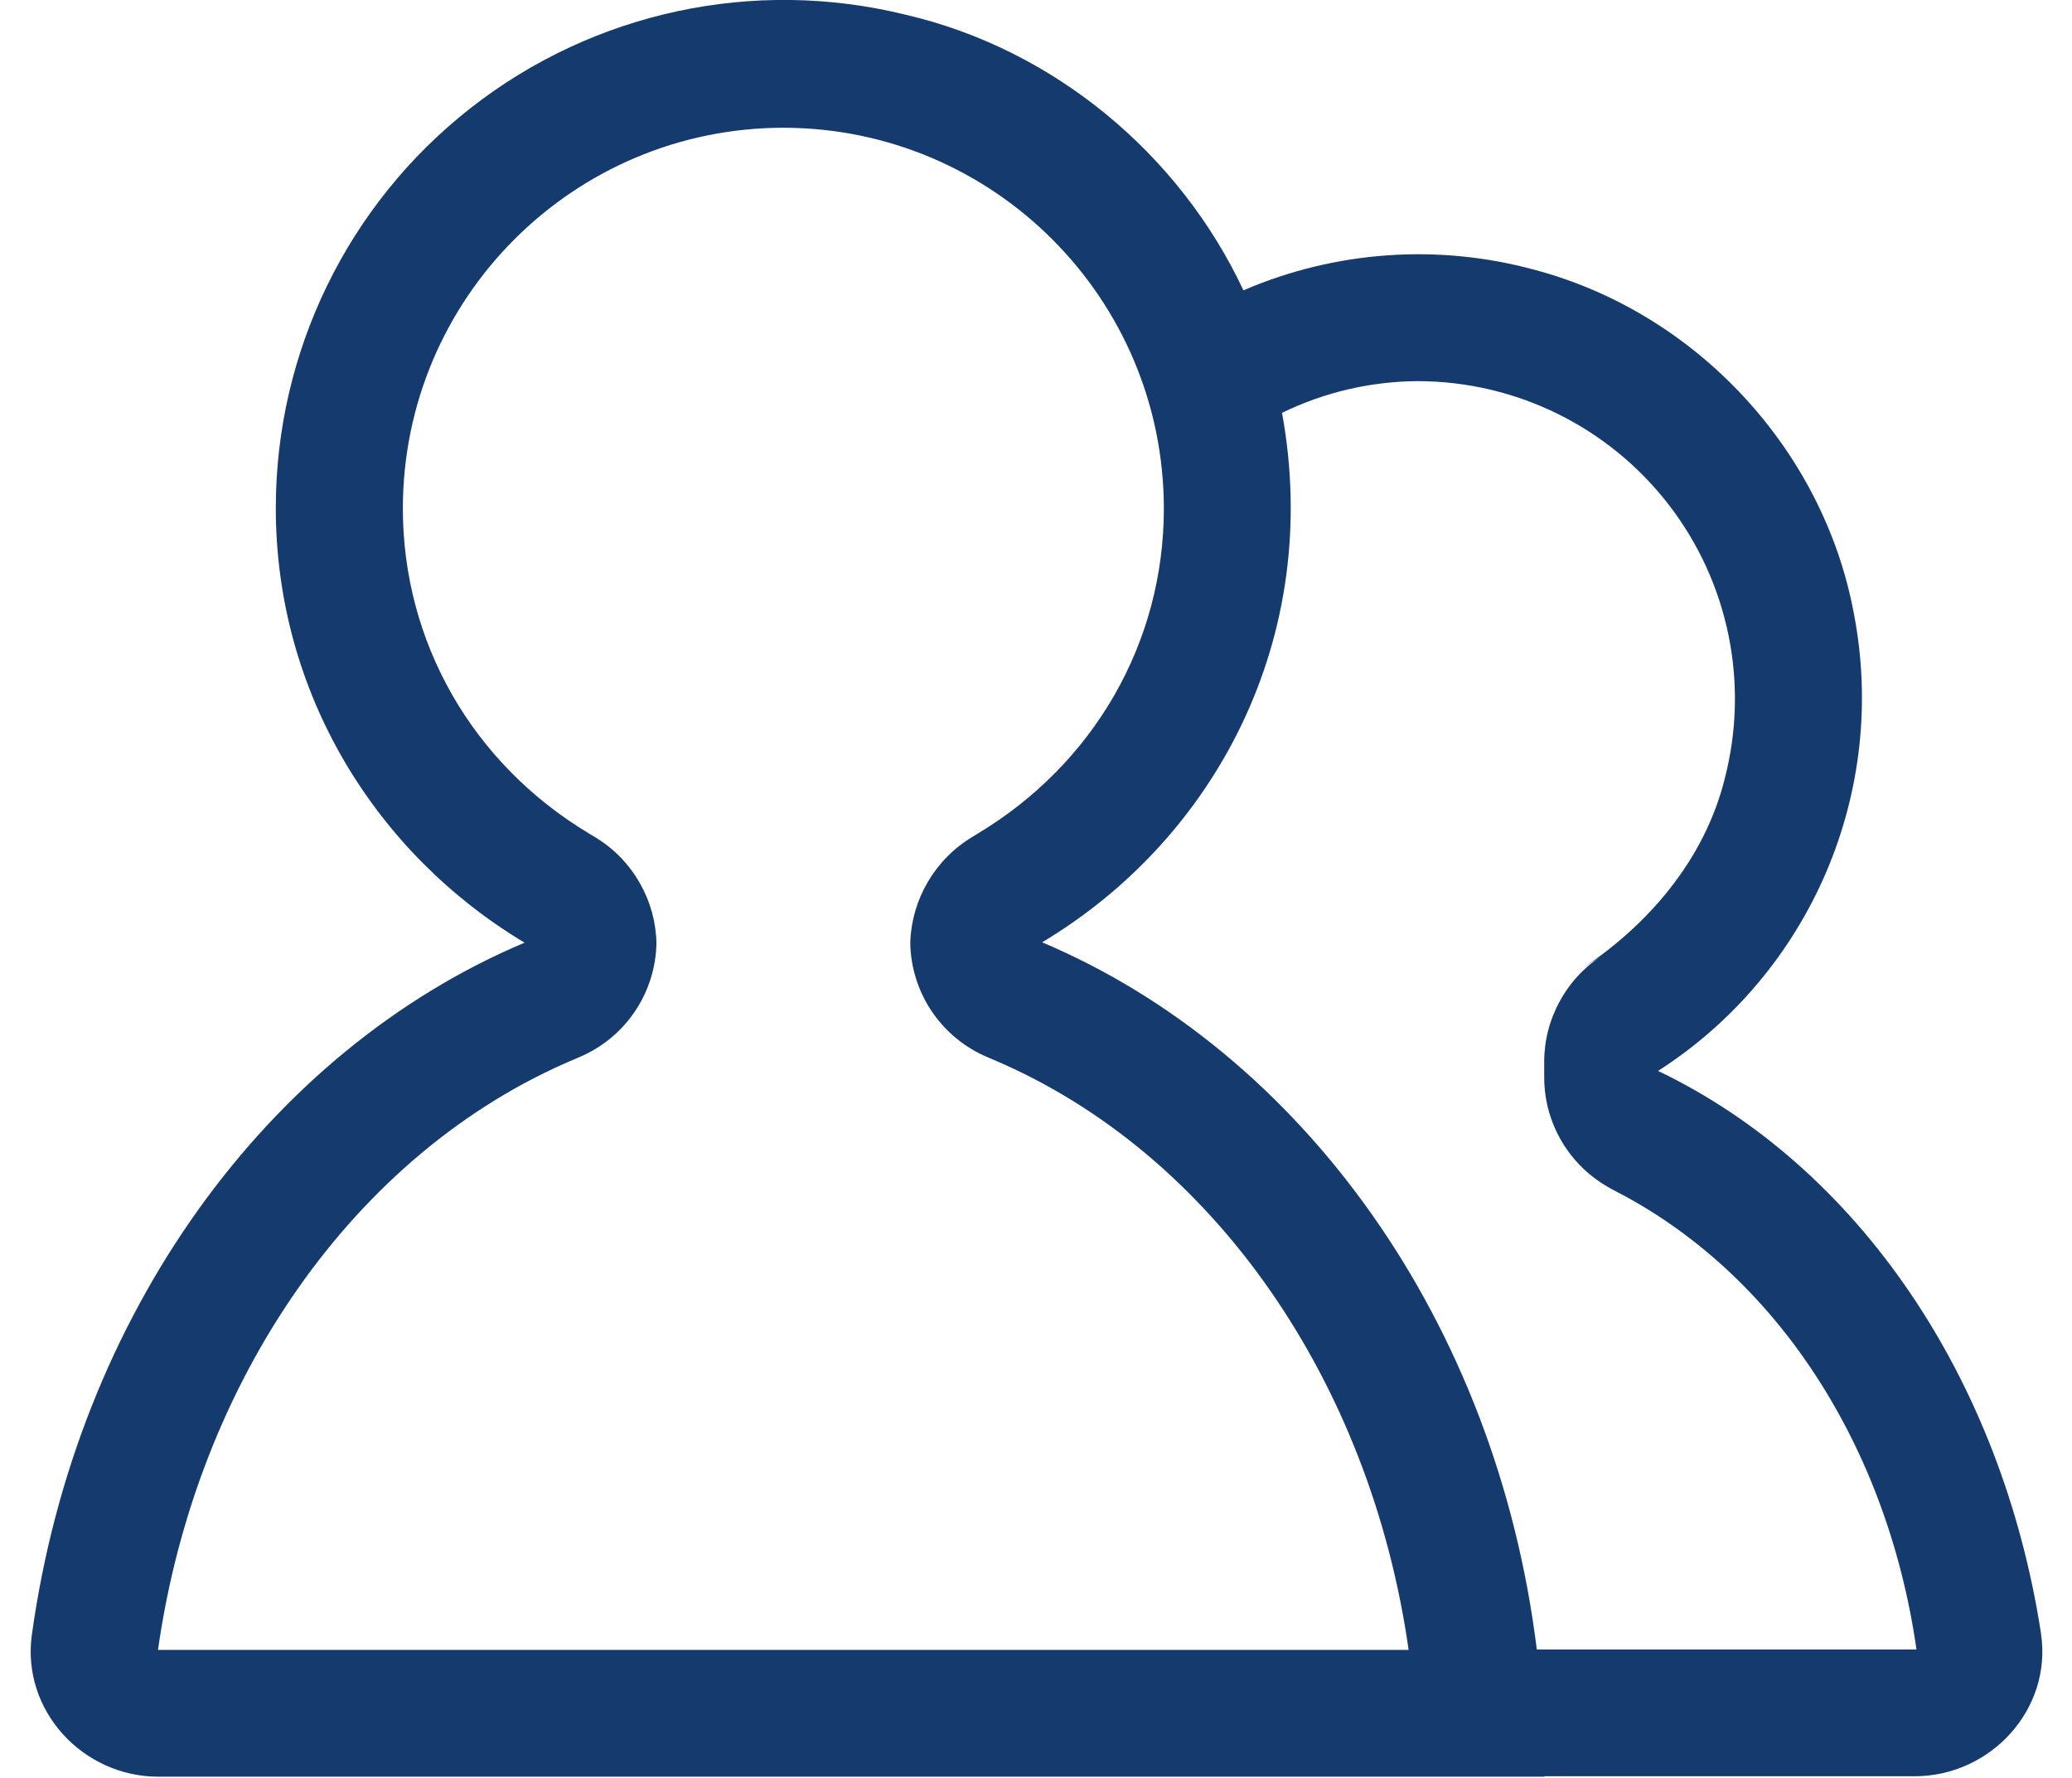
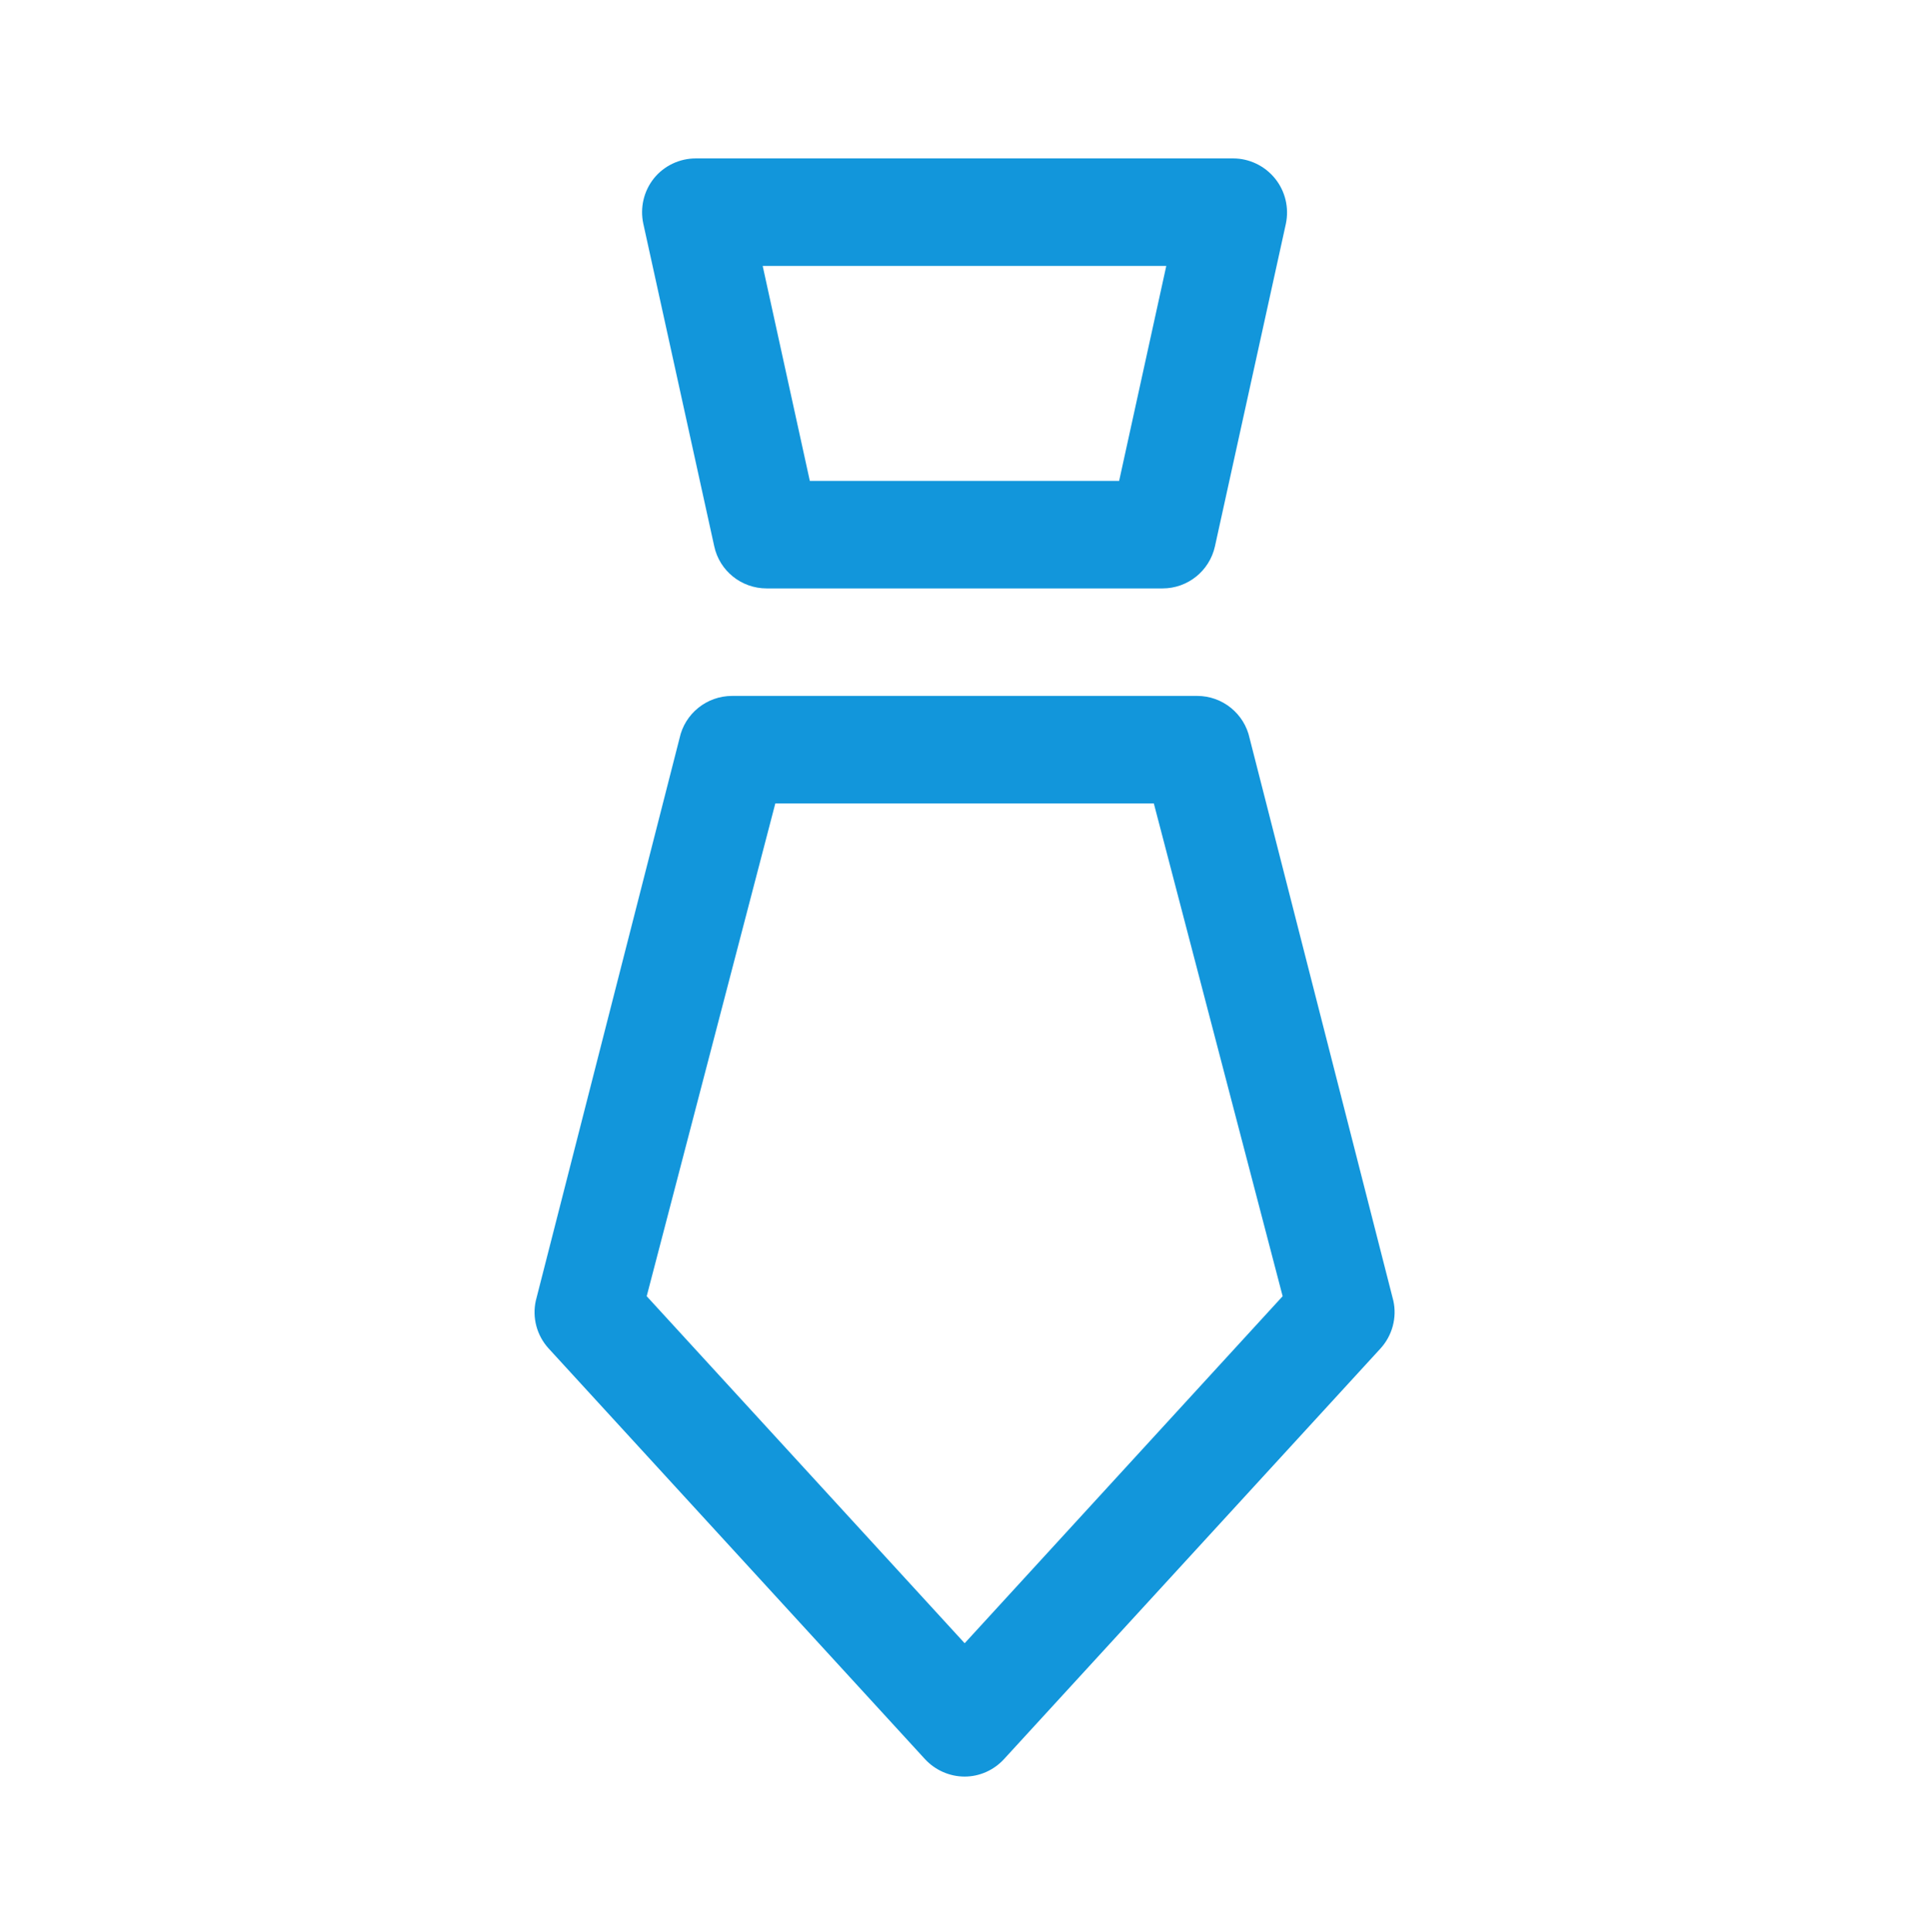
- <svg xmlns="http://www.w3.org/2000/svg" t="1574085219478" class="icon" viewBox="0 0 1194 1024" version="1.1" p-id="19920" width="233.203" height="200">
+ <svg xmlns="http://www.w3.org/2000/svg" t="1588600137499" class="icon" viewBox="0 0 1024 1024" version="1.1" p-id="2101" width="290" height="290">
  <defs>
    <style type="text/css" />
  </defs>
-   <path d="M528.128 550.4v-8.533 8.533z m-146.261-8.405v8.533-8.533z m794.283 399.189c-22.699-147.072-105.387-268.928-220.672-324.139a255.531 255.531 0 0 0 112.811-263.595c-17.621-94.635-91.221-173.568-184.405-198.101a254.635 254.635 0 0 0-167.339 11.947C679.68 88.704 607.317 28.288 521.728 8.448a292.821 292.821 0 0 0-362.795 284.245c0 106.837 57.856 199.253 143.36 250.453C154.88 605.312 43.947 756.907 18.347 942.08c-5.973 43.349 29.227 81.621 72.96 81.621h798.763v-0.256h213.205c44.032 0 79.488-38.827 72.832-82.304z m-1085.099 9.387c22.016-154.709 112.811-286.549 239.787-340.181l2.773-1.195a72.704 72.704 0 0 0 44.672-65.877 72.533 72.533 0 0 0-9.6-34.517 72.704 72.704 0 0 0-26.155-26.667l-2.816-1.707c-67.413-40.277-107.563-110.421-107.563-187.477a219.52 219.52 0 0 1 219.307-219.349 219.52 219.52 0 0 1 219.221 219.477c0 77.056-40.277 147.2-107.605 187.435l-2.816 1.749a73.771 73.771 0 0 0-35.712 61.056 72.704 72.704 0 0 0 44.672 65.877l2.773 1.195c126.933 53.632 217.728 185.344 239.744 340.267H91.093v-0.128z m794.539-0.171c-23.339-188.928-135.339-344.149-285.056-407.467 99.755-59.605 161.877-175.616 138.24-305.067a180.949 180.949 0 0 1 78.165-18.261 183.04 183.04 0 0 1 176.939 229.077c-11.477 46.379-44.16 84.907-84.395 110.805l13.867-8.96a72.021 72.021 0 0 0-24.533 26.411 72.107 72.107 0 0 0-8.96 34.944v8.661a72.747 72.747 0 0 0 41.472 65.835L923.605 682.667c96.256 45.995 163.456 146.773 180.779 267.733h-218.795z" fill="#143A6E" p-id="19921" />
+   <path d="M616.4 312H406.5c-13.4 0-25-9.3-27.8-22.4l-37.6-171c-1.8-8.4 0.2-17.2 5.6-24 5.4-6.7 13.6-10.6 22.2-10.6h285c8.6 0 16.8 4 22.2 10.7 5.4 6.7 7.5 15.5 5.7 24l-37.6 171c-2.9 13-14.4 22.3-27.8 22.3z m-187-57h164l25-114h-214l25 114z m82.1 687c-8 0-15.6-3.4-21-9.2L290.9 715c-6.2-6.8-8.8-16.2-6.8-25.3l76.2-298.2c2.8-13.1 14.4-22.5 27.9-22.5h246.6c13.4 0 25 9.4 27.8 22.5l76.2 298.2c2 9-0.6 18.5-6.8 25.3L532.4 932.7c-5.4 5.9-13 9.3-20.9 9.3zM342.9 687.3l168.6 184 168.6-184L611.8 426H411.1l-68.2 261.3z m0 0" p-id="2102" fill="#1296db" />
</svg>
